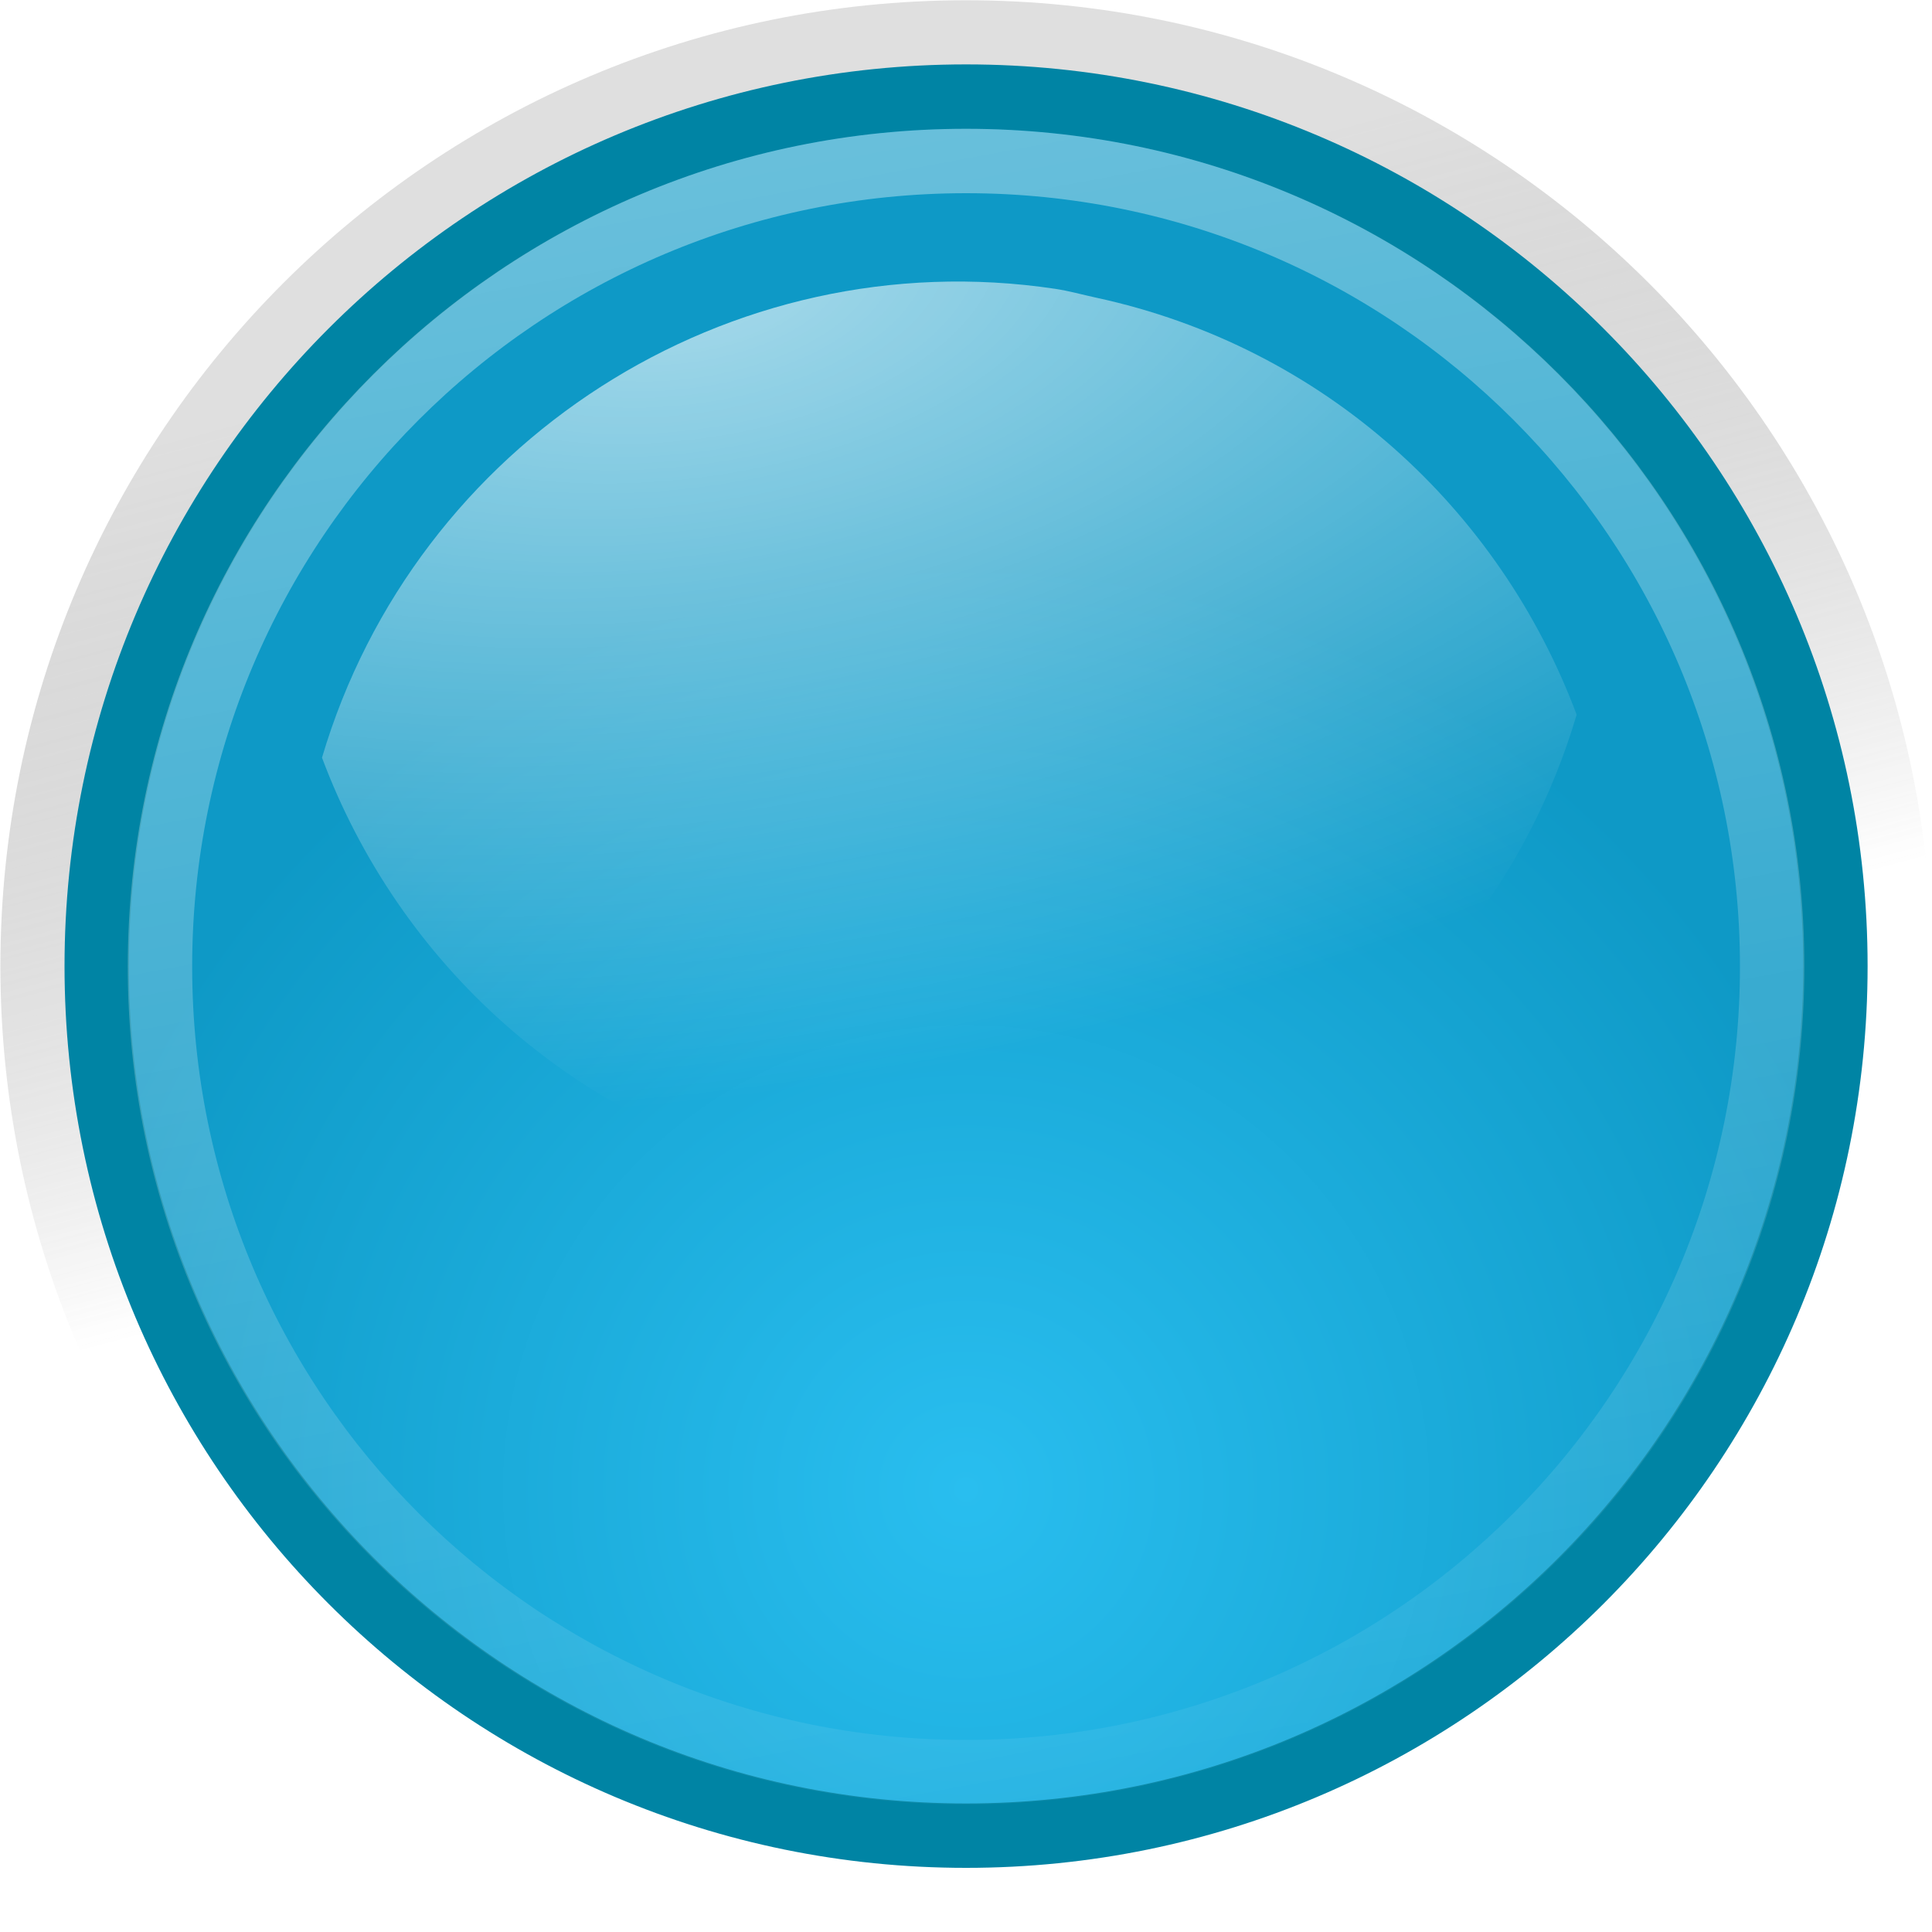
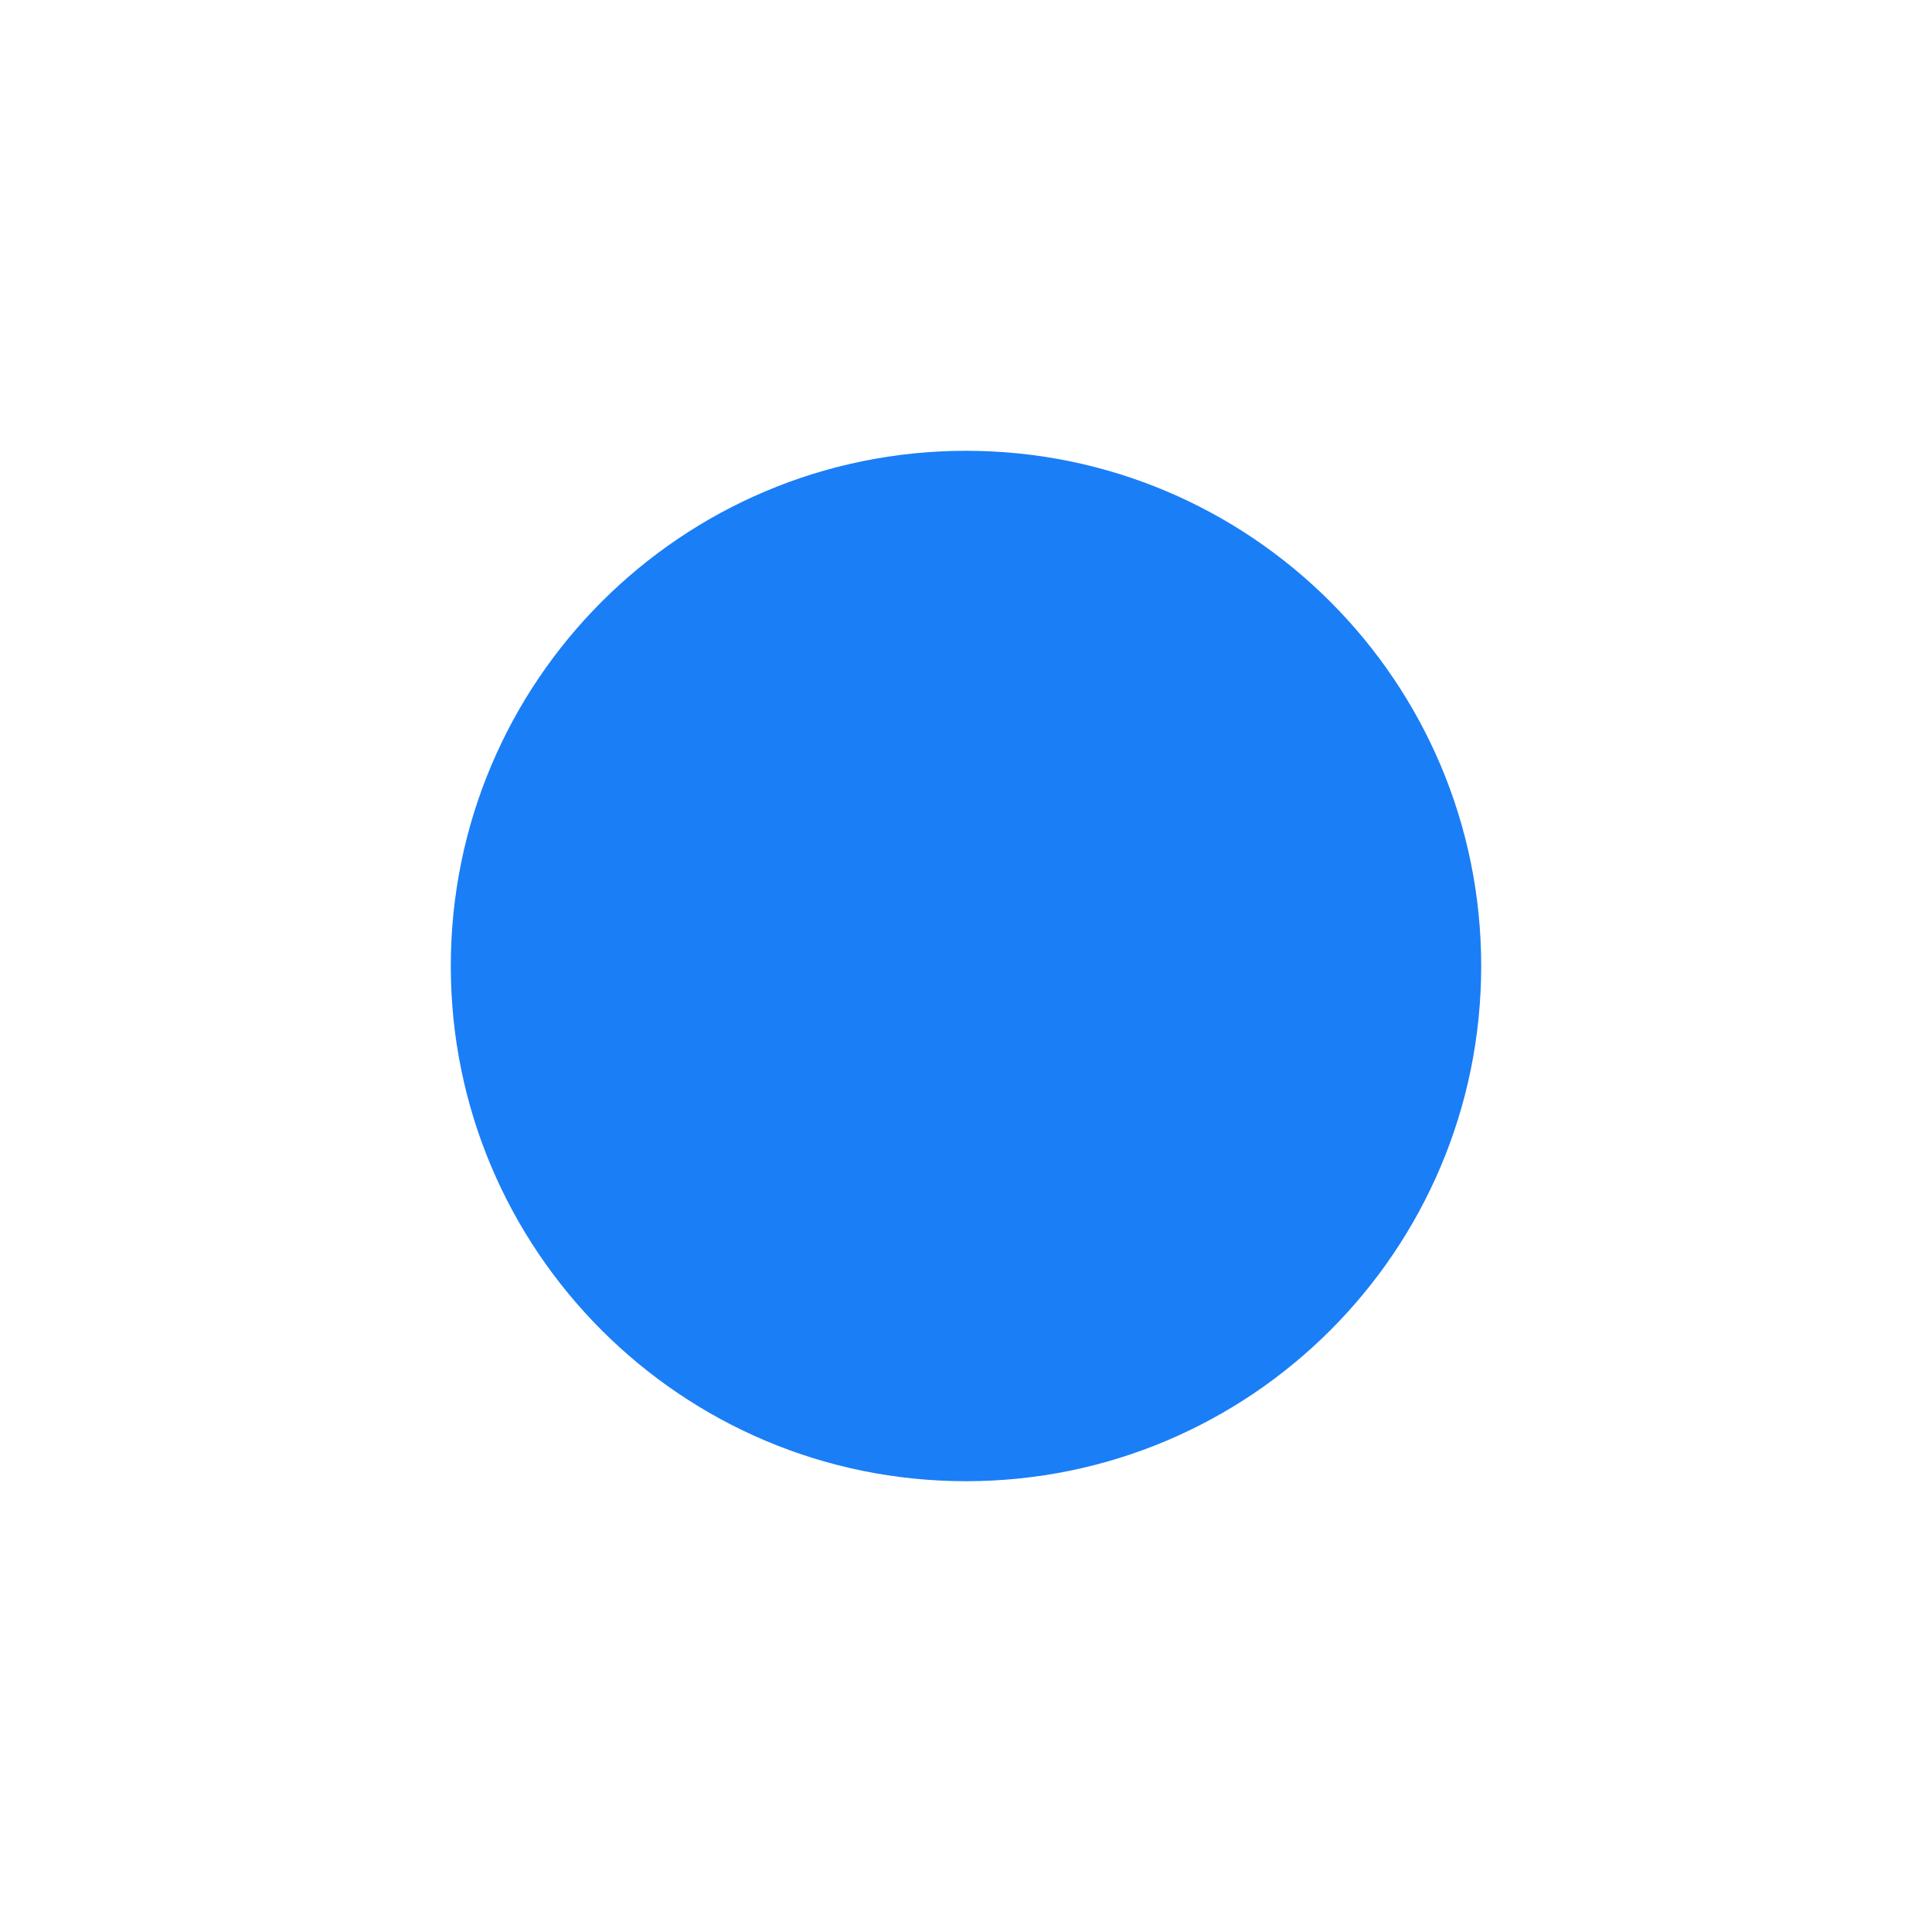
- <svg xmlns="http://www.w3.org/2000/svg" xmlns:xlink="http://www.w3.org/1999/xlink" width="512" height="512" viewBox="9 9 30 30" id="svg7854" version="1.0">
-   <defs id="defs7856">
-     <linearGradient id="linearGradient7577">
-       <stop style="stop-color:#000000;stop-opacity:0.314;" offset="0" id="stop7579" />
-       <stop style="stop-color:#ffffff;stop-opacity:1" offset="1" id="stop7581" />
-     </linearGradient>
-     <linearGradient id="linearGradient5167">
-       <stop id="stop5169" offset="0" style="stop-color:#29beef;stop-opacity:1;" />
-       <stop id="stop5171" offset="1" style="stop-color:#0e99c6;stop-opacity:1;" />
-     </linearGradient>
-     <linearGradient id="linearGradient5184">
-       <stop id="stop5186" offset="0" style="stop-color:white;stop-opacity:1;" />
-       <stop id="stop5188" offset="1" style="stop-color:white;stop-opacity:0;" />
-     </linearGradient>
-     <linearGradient id="linearGradient5172">
-       <stop id="stop5174" offset="0" style="stop-color:white;stop-opacity:1;" />
-       <stop id="stop5176" offset="1" style="stop-color:white;stop-opacity:0;" />
-     </linearGradient>
-     <linearGradient xlink:href="#linearGradient7577" id="linearGradient8317" gradientUnits="userSpaceOnUse" x1="15.012" y1="10.884" x2="16.658" y2="17.024" gradientTransform="matrix(2.107462,0,0,2.107859,-9.43551,-10.00679)" />
-     <radialGradient xlink:href="#linearGradient5167" id="radialGradient8319" gradientUnits="userSpaceOnUse" cx="15.866" cy="20.411" fx="15.866" fy="20.411" r="7.59" gradientTransform="matrix(1.897257,0,0,1.897615,-6.10046,-6.614643)" />
-     <radialGradient xlink:href="#linearGradient5184" id="radialGradient8321" gradientUnits="userSpaceOnUse" gradientTransform="matrix(-4.200232,0.5953403,0.2958442,2.098939,75.31118,-18.73293)" cx="14.057" cy="11.309" fx="14.057" fy="11.309" r="5.969" />
-     <linearGradient xlink:href="#linearGradient5172" id="linearGradient8323" gradientUnits="userSpaceOnUse" x1="8.932" y1="2.018" x2="13.459" y2="26.432" gradientTransform="matrix(1.759132,0,0,1.758093,-3.90899,-4.356289)" />
-   </defs>
-   <g id="layer1">
-     <ellipse style="color:#000000;display:inline;overflow:visible;visibility:visible;opacity:0.4;fill:url(#linearGradient8317);fill-opacity:1;fill-rule:nonzero;stroke:none;stroke-width:1.111;stroke-linecap:butt;stroke-linejoin:miter;stroke-miterlimit:4;stroke-dasharray:none;stroke-dashoffset:0;stroke-opacity:1;marker:none;marker-start:none;marker-mid:none;marker-end:none" id="path7691" cx="24.001" cy="24.002" rx="14.995" ry="14.998" />
-     <ellipse style="color:#000000;display:inline;overflow:visible;visibility:visible;fill:url(#radialGradient8319);fill-opacity:1;fill-rule:nonzero;stroke:#0084a4;stroke-width:1;stroke-linecap:butt;stroke-linejoin:miter;stroke-miterlimit:4;stroke-dasharray:none;stroke-dashoffset:0;stroke-opacity:1;marker:none;marker-start:none;marker-mid:none;marker-end:none" id="path7968" cx="24.001" cy="24.002" rx="13.499" ry="13.502" />
-     <path style="color:#000000;display:inline;overflow:visible;visibility:visible;opacity:0.64;fill:url(#radialGradient8321);fill-opacity:1;fill-rule:nonzero;stroke:none;stroke-width:1.095;stroke-linecap:butt;stroke-linejoin:miter;stroke-miterlimit:4;stroke-dasharray:none;stroke-dashoffset:0;stroke-opacity:1;marker:none;marker-start:none;marker-mid:none;marker-end:none" d="M 25.386,13.485 C 20.32,12.725 15.452,15.858 14,20.765 c 1.189,3.18 3.908,5.71 7.467,6.477 5.295,1.142 10.501,-2.028 12.015,-7.144 -1.189,-3.18 -3.908,-5.71 -7.467,-6.477 -0.217,-0.047 -0.412,-0.103 -0.629,-0.136 z" id="path7970" />
-     <ellipse id="path7972" style="color:#000000;display:inline;overflow:visible;visibility:visible;opacity:0.545;fill:none;fill-opacity:1;fill-rule:nonzero;stroke:url(#linearGradient8323);stroke-width:1;stroke-linecap:butt;stroke-linejoin:miter;stroke-miterlimit:4;stroke-dasharray:none;stroke-dashoffset:0;stroke-opacity:1;marker:none;marker-start:none;marker-mid:none;marker-end:none" cx="24.001" cy="24.009" rx="12.517" ry="12.509" />
-   </g>
+ <svg xmlns="http://www.w3.org/2000/svg" width="30" height="30" viewBox="0 0 30 30" fill="currentColor">
+   <path d="M15 23C19.418 23 23 19.418 23 15C23 10.582 19.418 7 15 7C10.582 7 7 10.582 7 15C7 19.418 10.582 23 15 23Z" fill="#1A7EF7" />
</svg>
